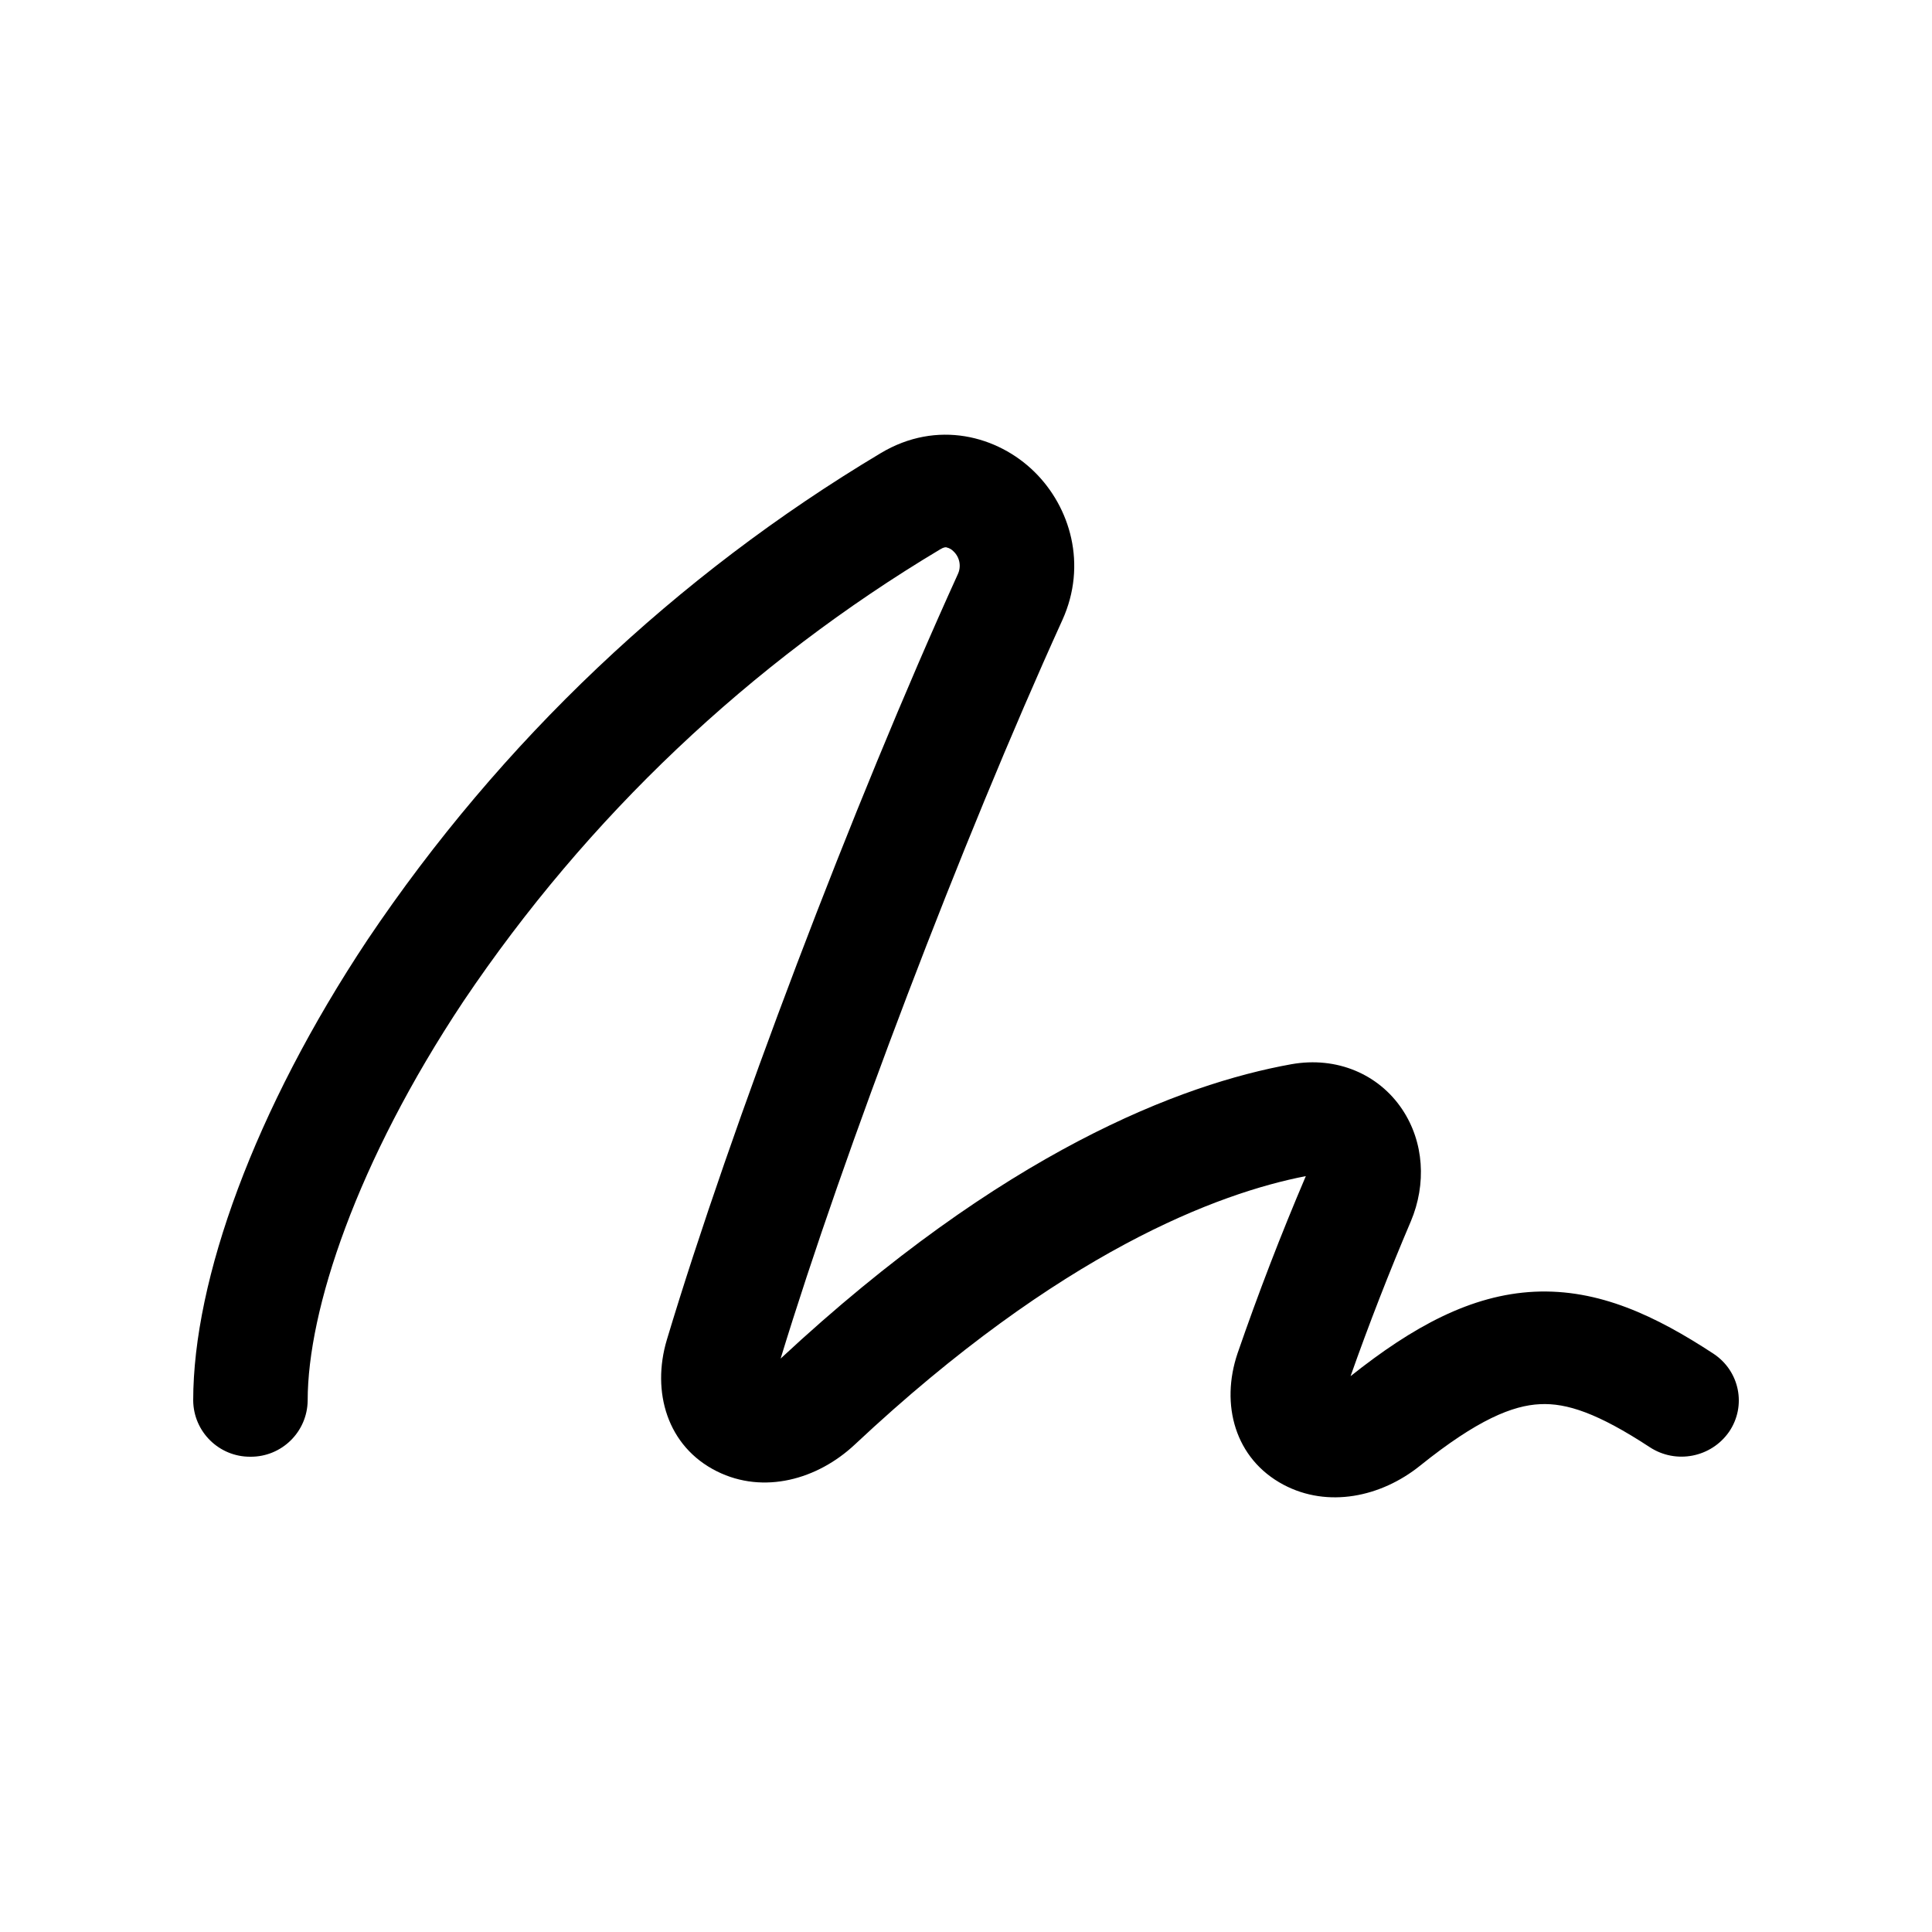
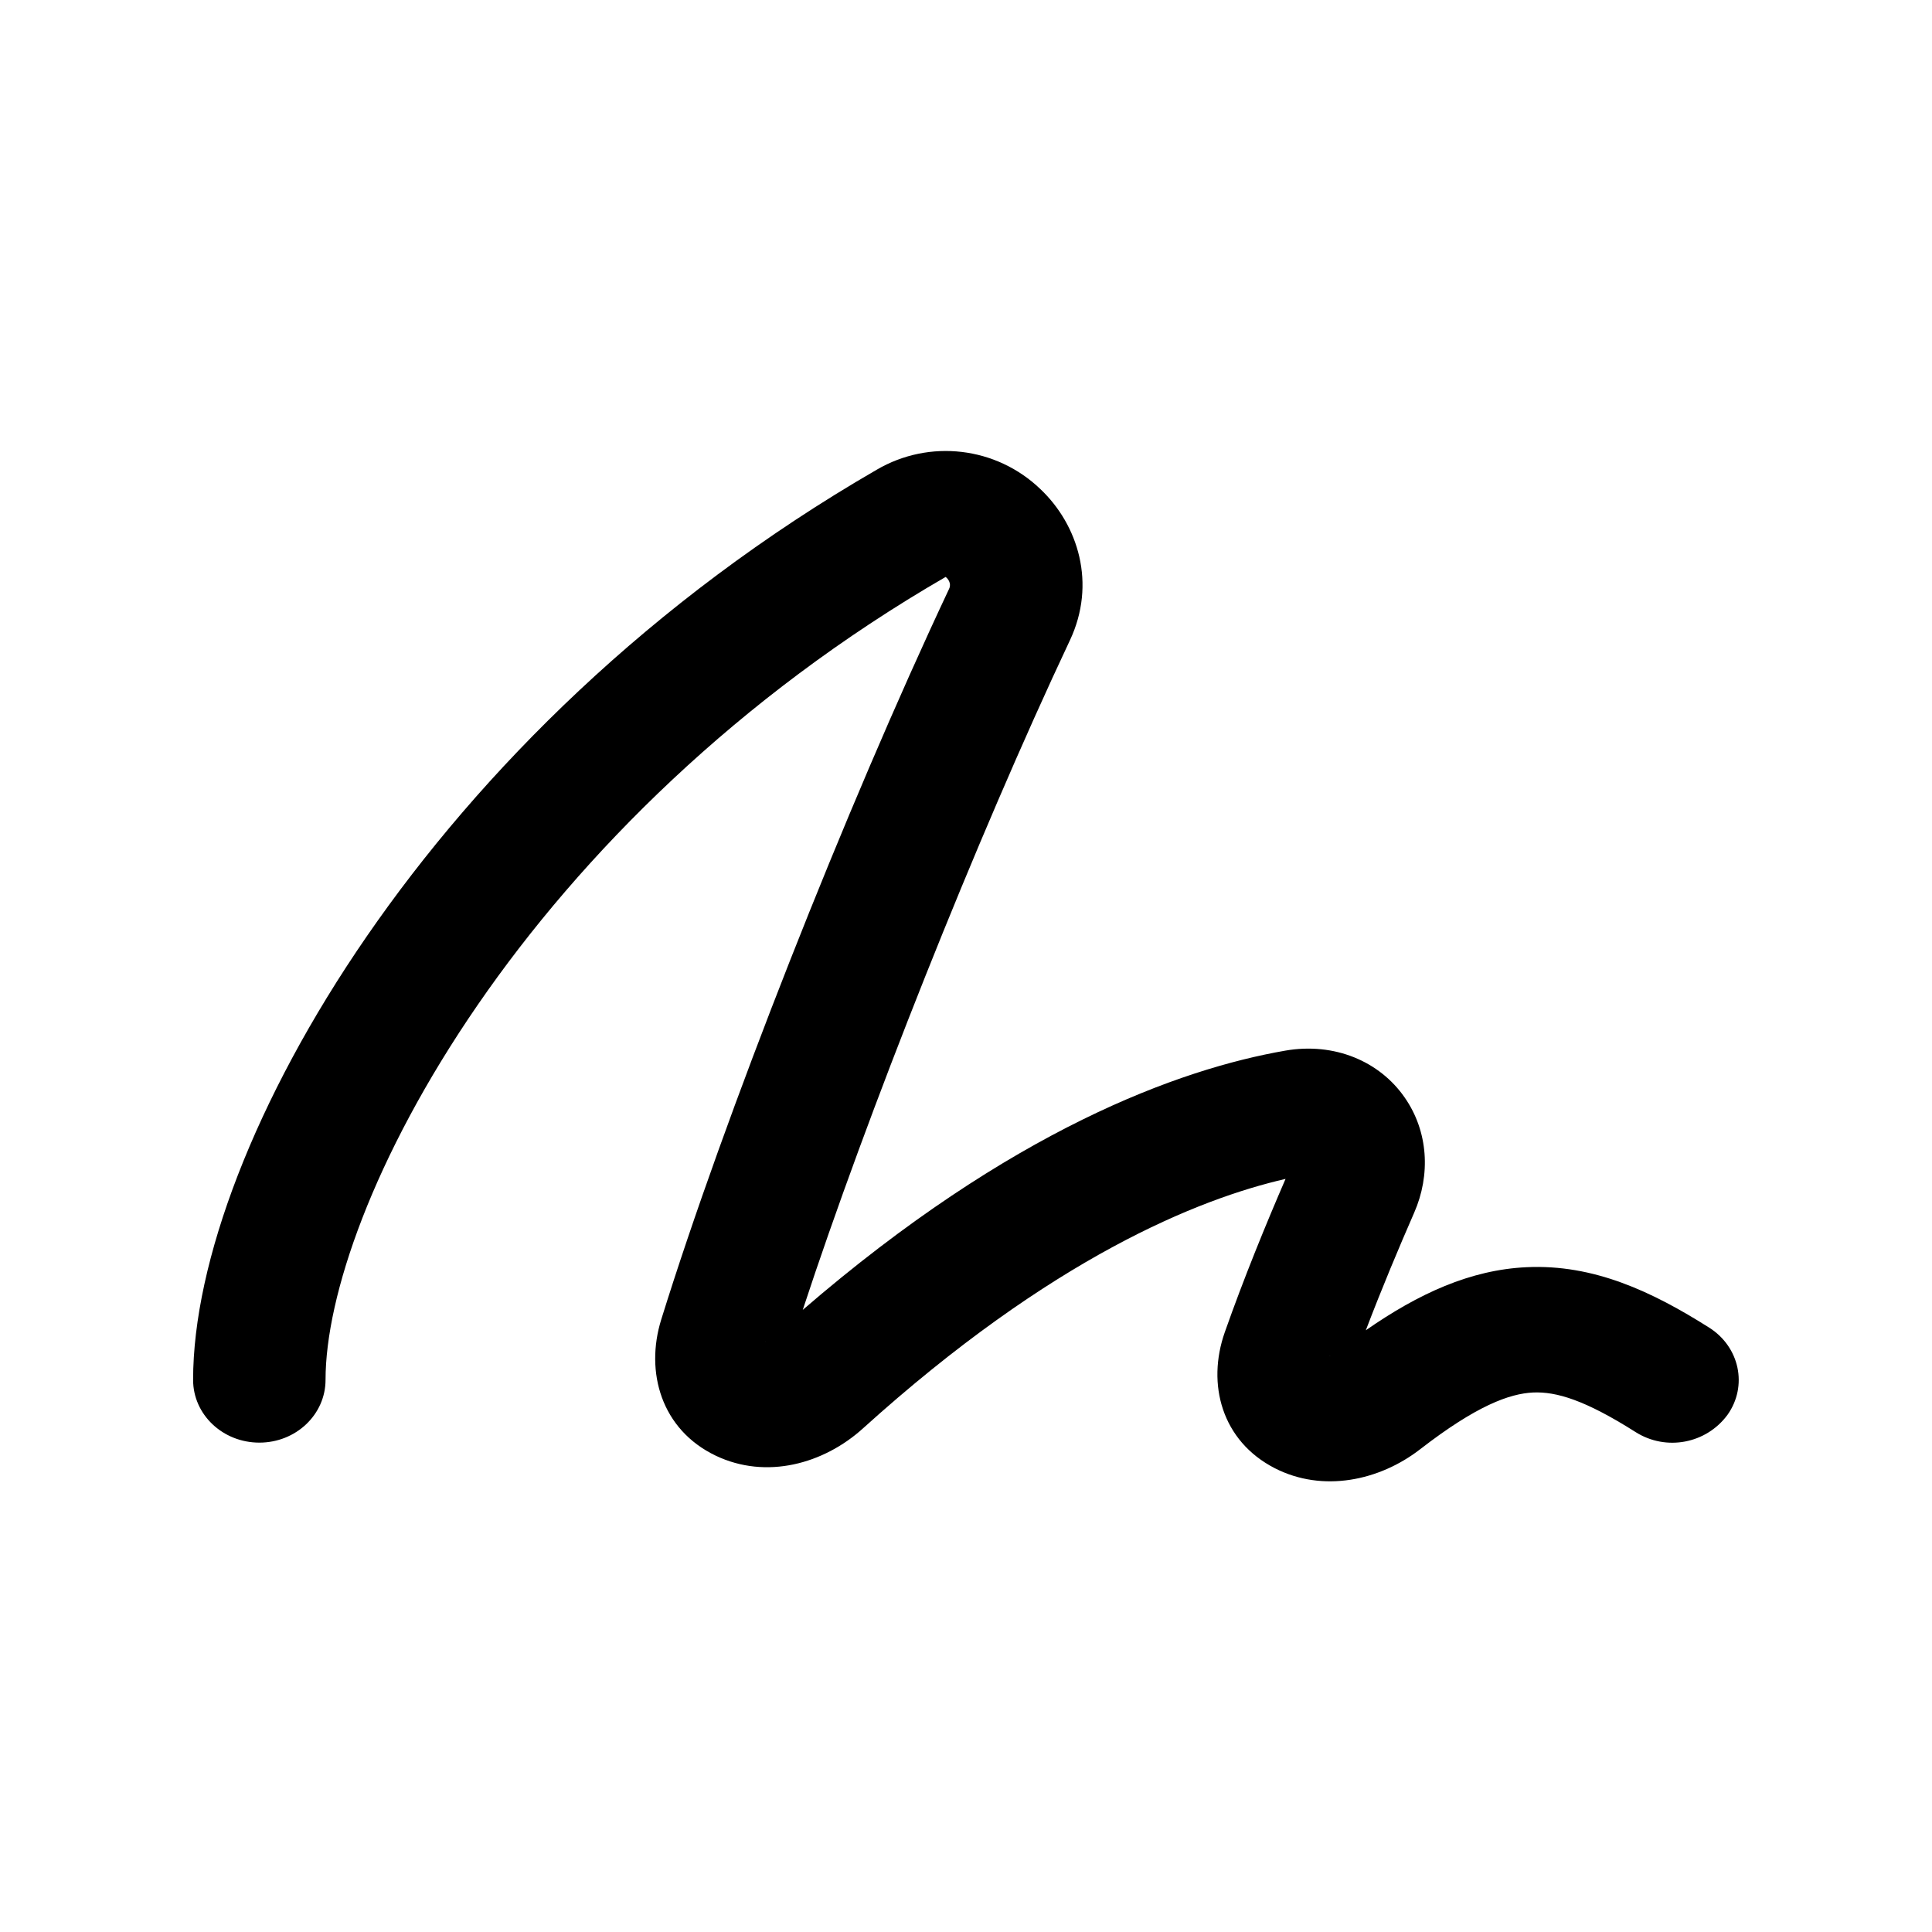
<svg xmlns="http://www.w3.org/2000/svg" width="20" height="20" fill="none" class="persona-icon" viewBox="0 0 20 20">
-   <path fill="currentColor" d="M9.799 5.666c-.008-.001-.026-.004-.065.02a15.583 15.583 0 0 0-4.937 4.68c-1.107 1.665-1.612 3.198-1.612 4.132a.588.588 0 0 1-.592.582.588.588 0 0 1-.593-.582c0-1.25.634-3.008 1.805-4.77a16.758 16.758 0 0 1 5.312-5.037c.584-.35 1.212-.18 1.592.194.37.364.549.96.288 1.535-1.04 2.288-2.263 5.506-2.916 7.644 2.305-2.145 4.149-2.842 5.286-3.047.475-.085.907.106 1.148.466.228.34.252.776.09 1.16a27.406 27.406 0 0 0-.624 1.603c.646-.514 1.248-.842 1.902-.874.669-.032 1.26.252 1.854.641.272.179.345.54.163.808a.6.6 0 0 1-.822.16c-.537-.352-.86-.459-1.136-.445-.281.013-.646.158-1.243.638-.404.324-.953.439-1.412.196-.504-.268-.655-.831-.476-1.36a27.57 27.57 0 0 1 .707-1.835c-.899.175-2.531.775-4.668 2.778-.388.364-.945.518-1.427.279-.518-.257-.68-.827-.52-1.362.658-2.191 1.93-5.546 3.012-7.925a.205.205 0 0 0-.045-.238.139.139 0 0 0-.071-.04Zm4.123 8.774v-.002.002Z" />
+   <path fill="currentColor" d="M9.791 5.972H9.79C7.636 7.217 6.02 8.842 4.947 10.4 3.859 11.98 3.37 13.42 3.37 14.284c0 .36-.307.65-.685.65-.379 0-.686-.29-.686-.65 0-1.216.637-2.908 1.799-4.593 1.175-1.705 2.933-3.473 5.277-4.828a1.414 1.414 0 0 1 1.695.2c.392.371.582.98.305 1.567-.97 2.059-2.101 4.908-2.765 6.93 2.16-1.865 3.897-2.493 4.996-2.684.508-.088.975.11 1.235.485.246.353.27.802.098 1.194-.154.352-.334.78-.5 1.216.546-.38 1.082-.626 1.664-.653.694-.033 1.3.252 1.891.626.315.2.4.603.19.901a.71.71 0 0 1-.952.18c-.525-.333-.821-.42-1.061-.41-.245.012-.585.135-1.169.587-.422.327-1.008.451-1.505.197-.55-.282-.707-.871-.518-1.408.197-.56.43-1.128.629-1.587-.899.206-2.418.814-4.375 2.583-.406.367-1 .532-1.524.282-.564-.27-.733-.866-.564-1.409.65-2.091 1.909-5.29 2.978-7.56a.092.092 0 0 0 .009-.063.115.115 0 0 0-.042-.064Zm-1.867 7.917.007-.003c-.005.001-.007.002-.007.003Zm.229.175Zm5.227-2.03v.002-.002Zm.385 2 .008-.002-.008.001Z" />
</svg>
